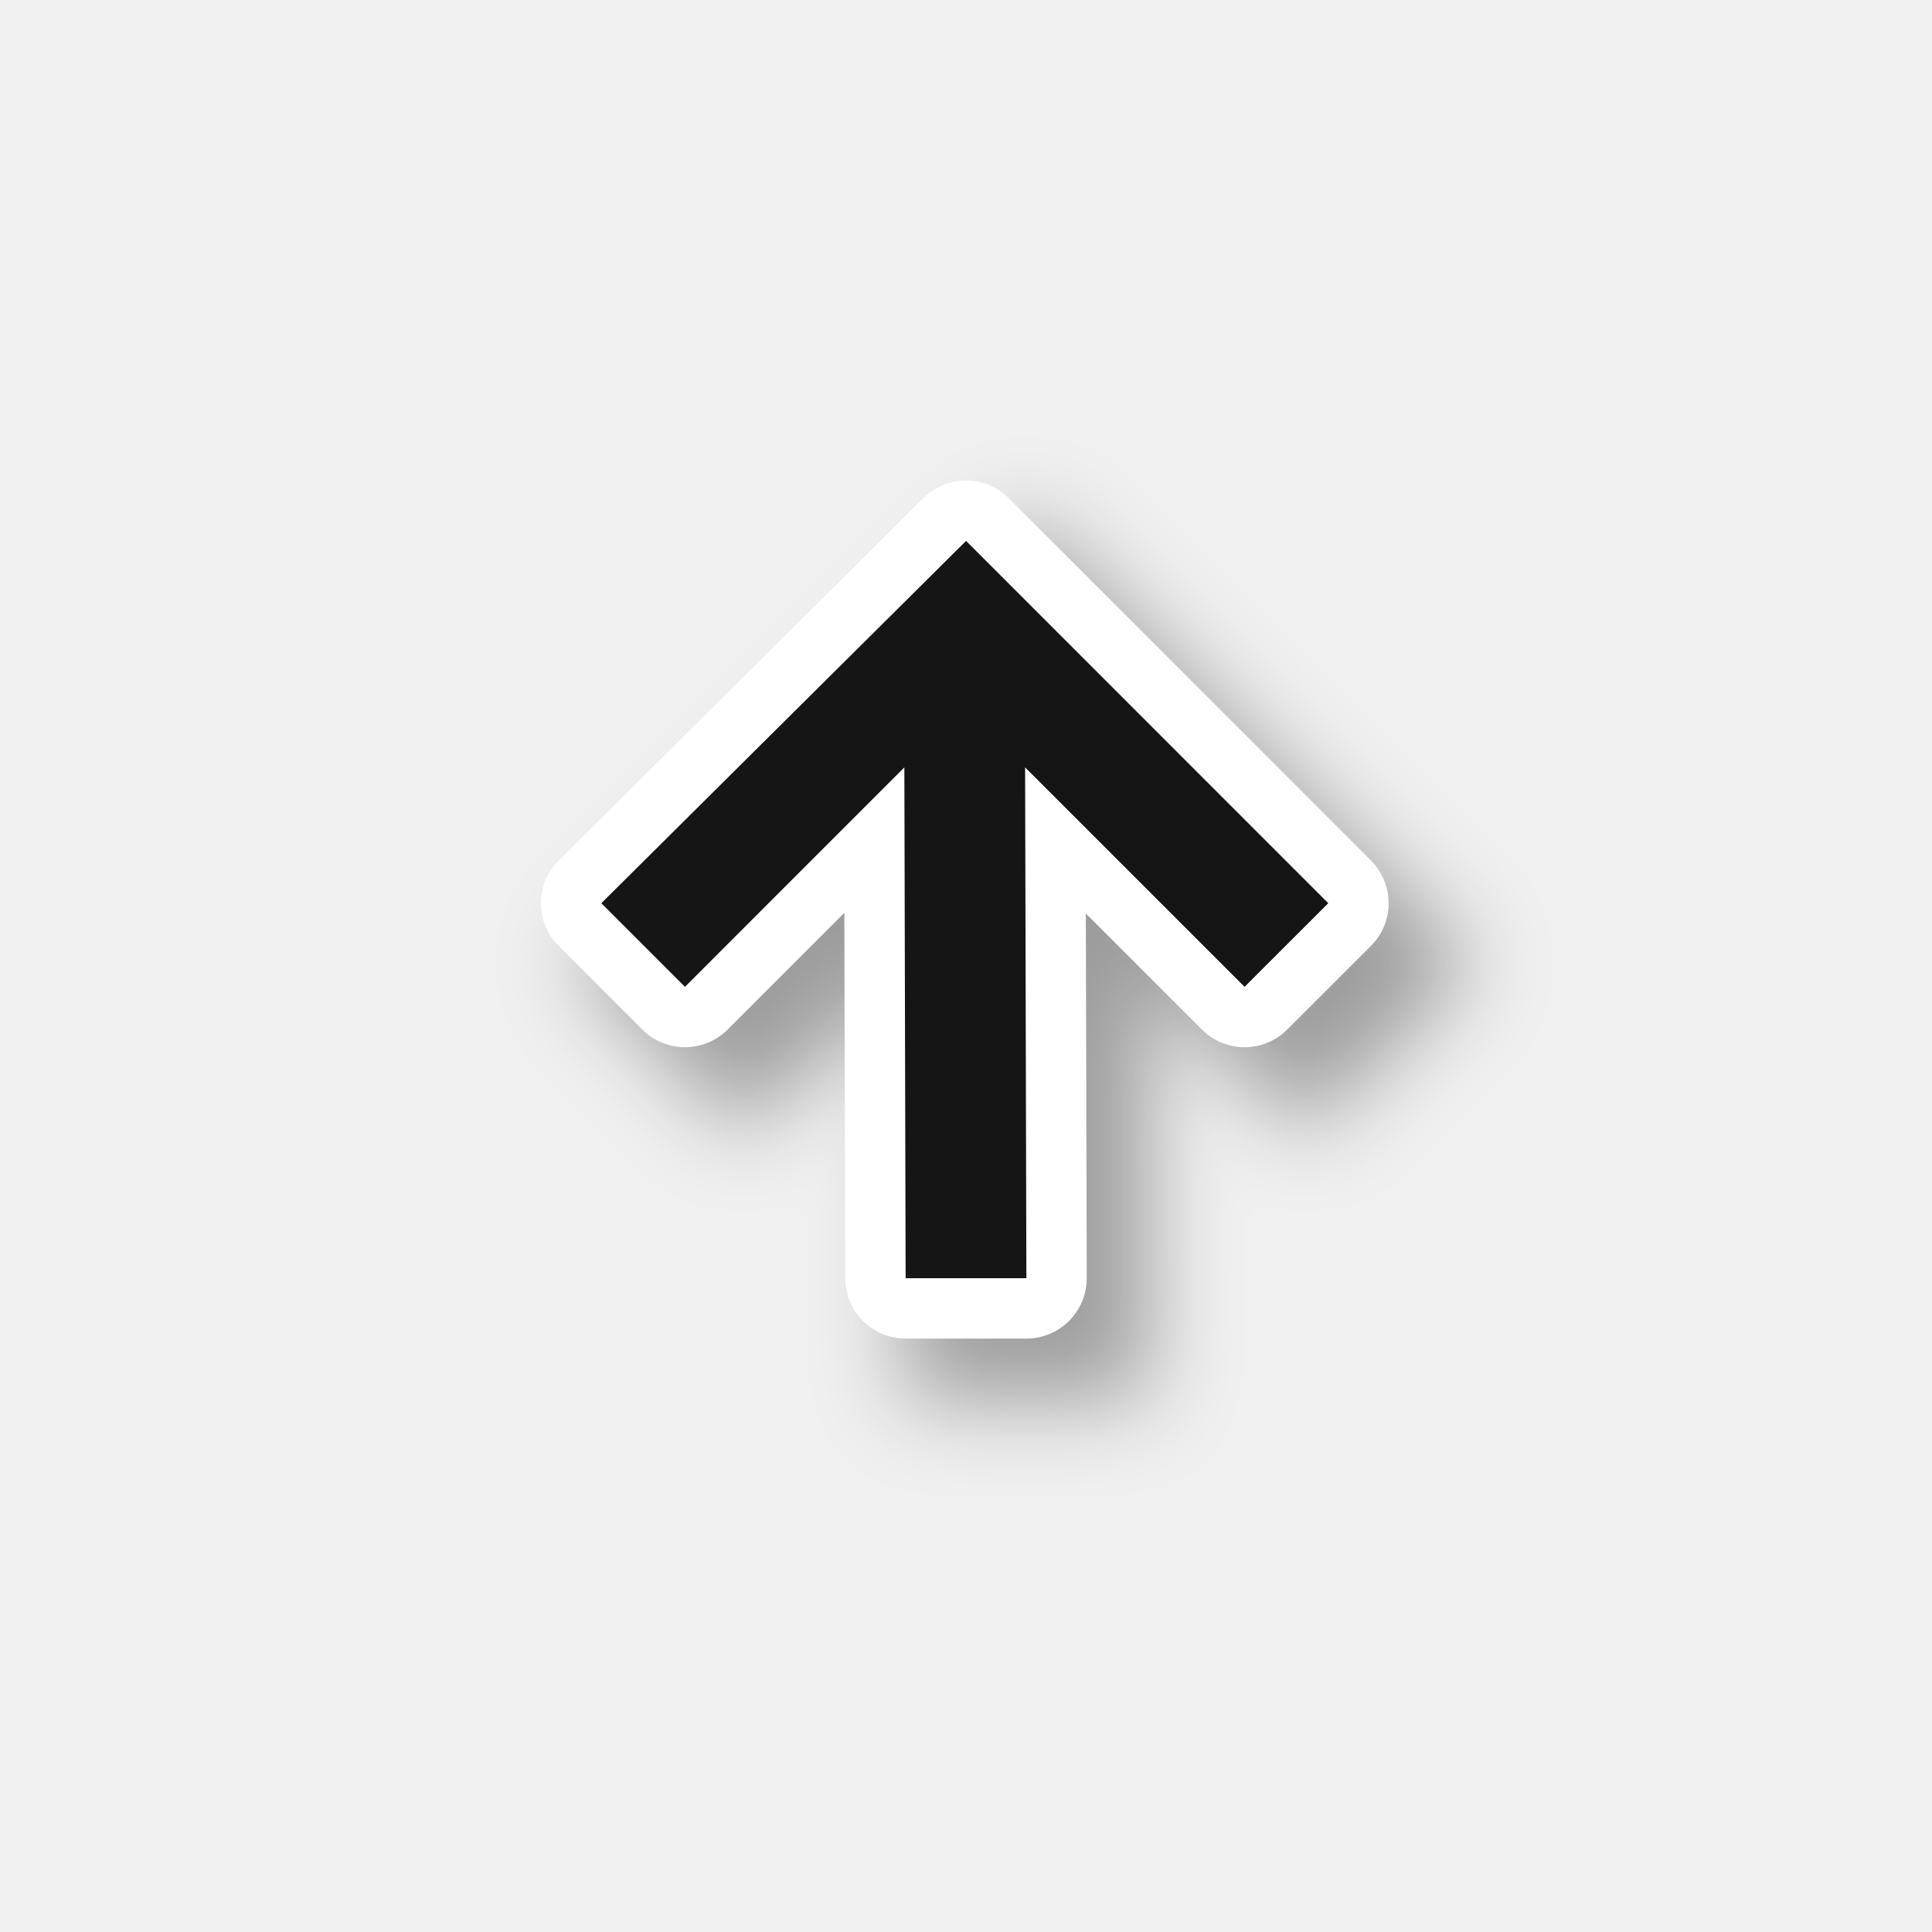
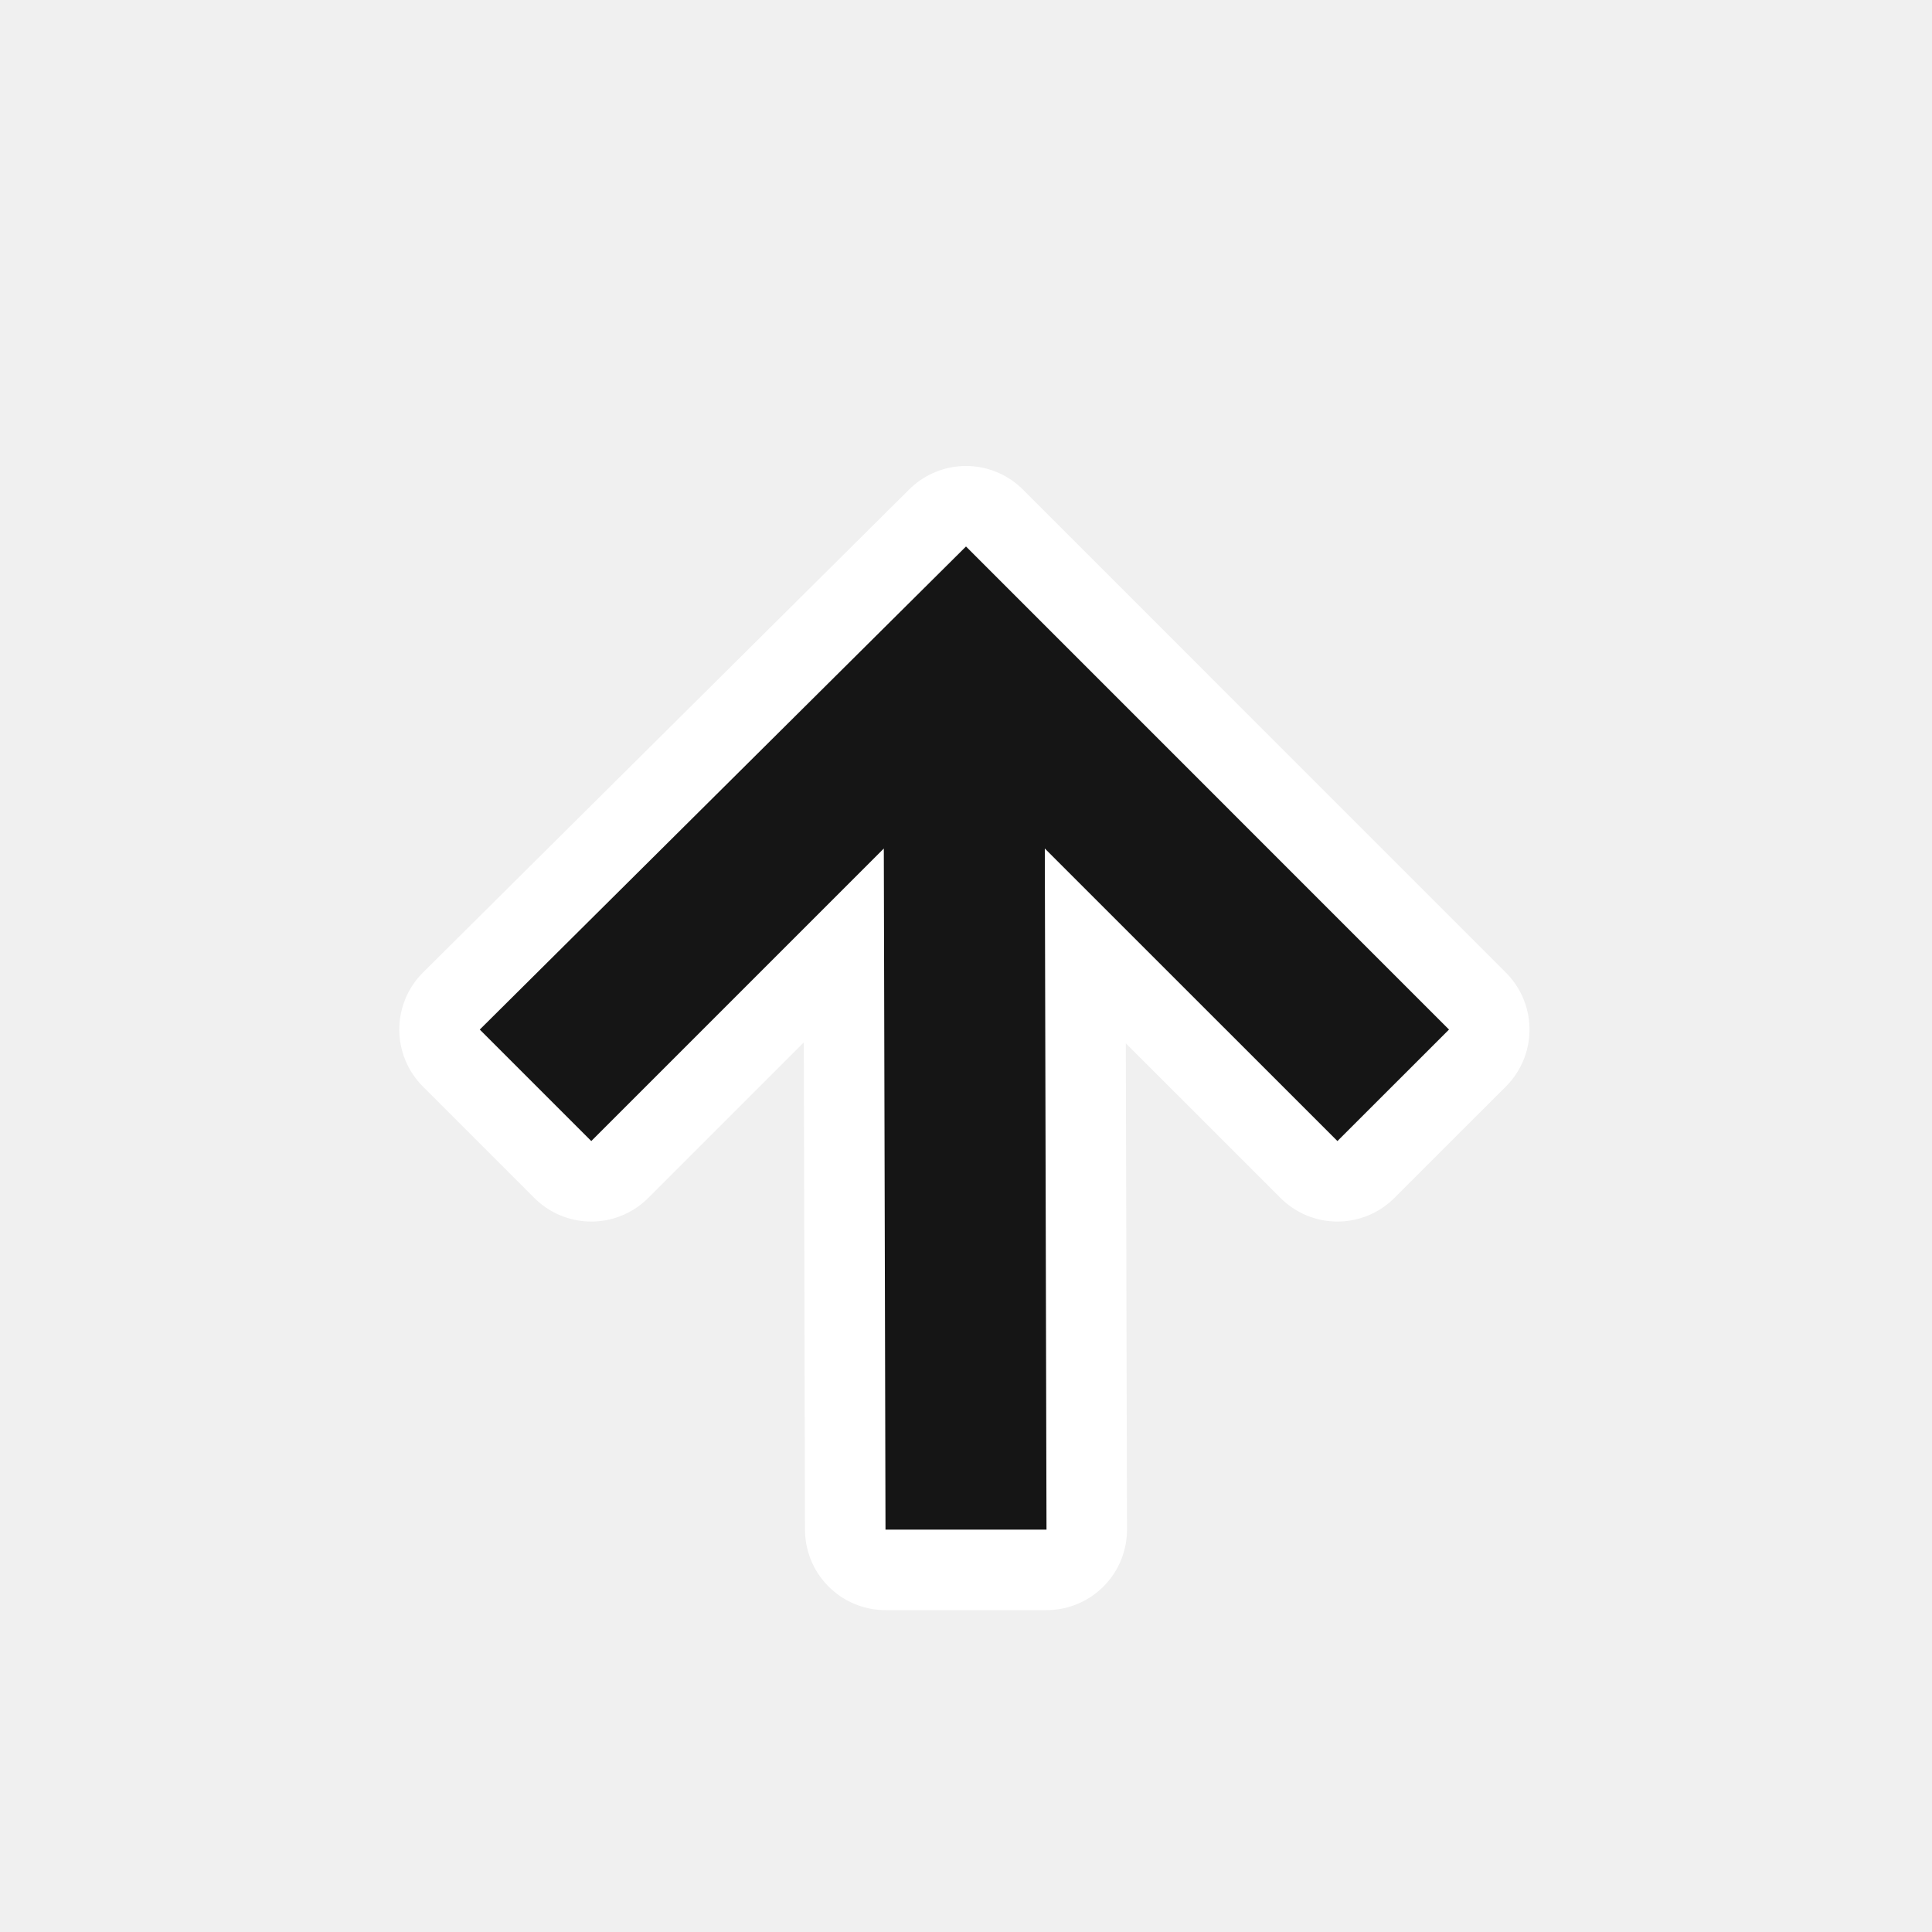
- <svg xmlns="http://www.w3.org/2000/svg" width="32" height="32" version="1.1" viewBox="0 0 32 32">
-   <defs>
-     <filter id="a" x="-.119" y="-.121" width="1.238" height="1.242" color-interpolation-filters="sRGB">
-       <feGaussianBlur stdDeviation="0.737" />
-     </filter>
-   </defs>
-   <g transform="translate(0 -1020.4)">
-     <g transform="translate(-221 724.57)">
-       <path transform="matrix(0,-1,-1,0,548,479)" d="m167.21 302.59-0.707 0.707-2.092 2.094 2.629 2.629-7.041-0.018v4l7.053 0.018-2.641 2.641 2.801 2.801 7.412-7.459z" color="#000000" color-rendering="auto" enable-background="new" filter="url(#a)" image-rendering="auto" opacity=".35" shape-rendering="auto" solid-color="#000000" style="isolation:auto;mix-blend-mode:normal;text-decoration-color:#000000;text-decoration-line:none;text-decoration-style:solid;text-indent:0;text-transform:none;white-space:normal" />
-       <path d="m243 310.79-1.386 1.385-3.635-3.635 0.021 8.461h-2l-0.021-8.461-3.634 3.635-1.385-1.385 6.041-6.001z" enable-background="new" fill="#151515" stroke="#fff" stroke-linecap="round" stroke-linejoin="round" stroke-width="2" />
-       <path d="m243 310.79-1.386 1.385-3.635-3.635 0.021 8.461h-2l-0.021-8.461-3.634 3.635-1.385-1.385 6.041-6.001z" enable-background="new" fill="#151515" />
-       <rect transform="rotate(90)" x="300" y="-249" width="24" height="24" fill="none" opacity=".2" />
+ <svg xmlns="http://www.w3.org/2000/svg" width="24px" height="24px" viewBox="0 0 24 24" version="1.1">
+   <g id="页面-1" stroke="none" stroke-width="1" fill="none" fill-rule="evenodd">
+     <g id="down-arrow备份-2" transform="translate(12, 12) rotate(-180) translate(-12, -12) ">
+       <g id="编组" transform="translate(6, 4.9984)" fill="#151515" fill-rule="nonzero">
+         <polygon id="路径" stroke="#FFFFFF" stroke-width="2" stroke-linecap="round" stroke-linejoin="round" points="0 6.212 1.386 4.827 5.021 8.461 5 0 7 0 7.021 8.461 10.655 4.827 12.04 6.212 6 12.213" />
+         <polygon id="路径" points="0 6.212 1.386 4.827 5.021 8.461 5 0 7 0 7.021 8.461 10.655 4.827 12.04 6.212 6 12.213" />
+       </g>
+       <rect id="矩形" opacity="0.2" transform="translate(12, 12) rotate(-90) translate(-12, -12) " x="0" y="0" width="24" height="24" />
    </g>
  </g>
</svg>
